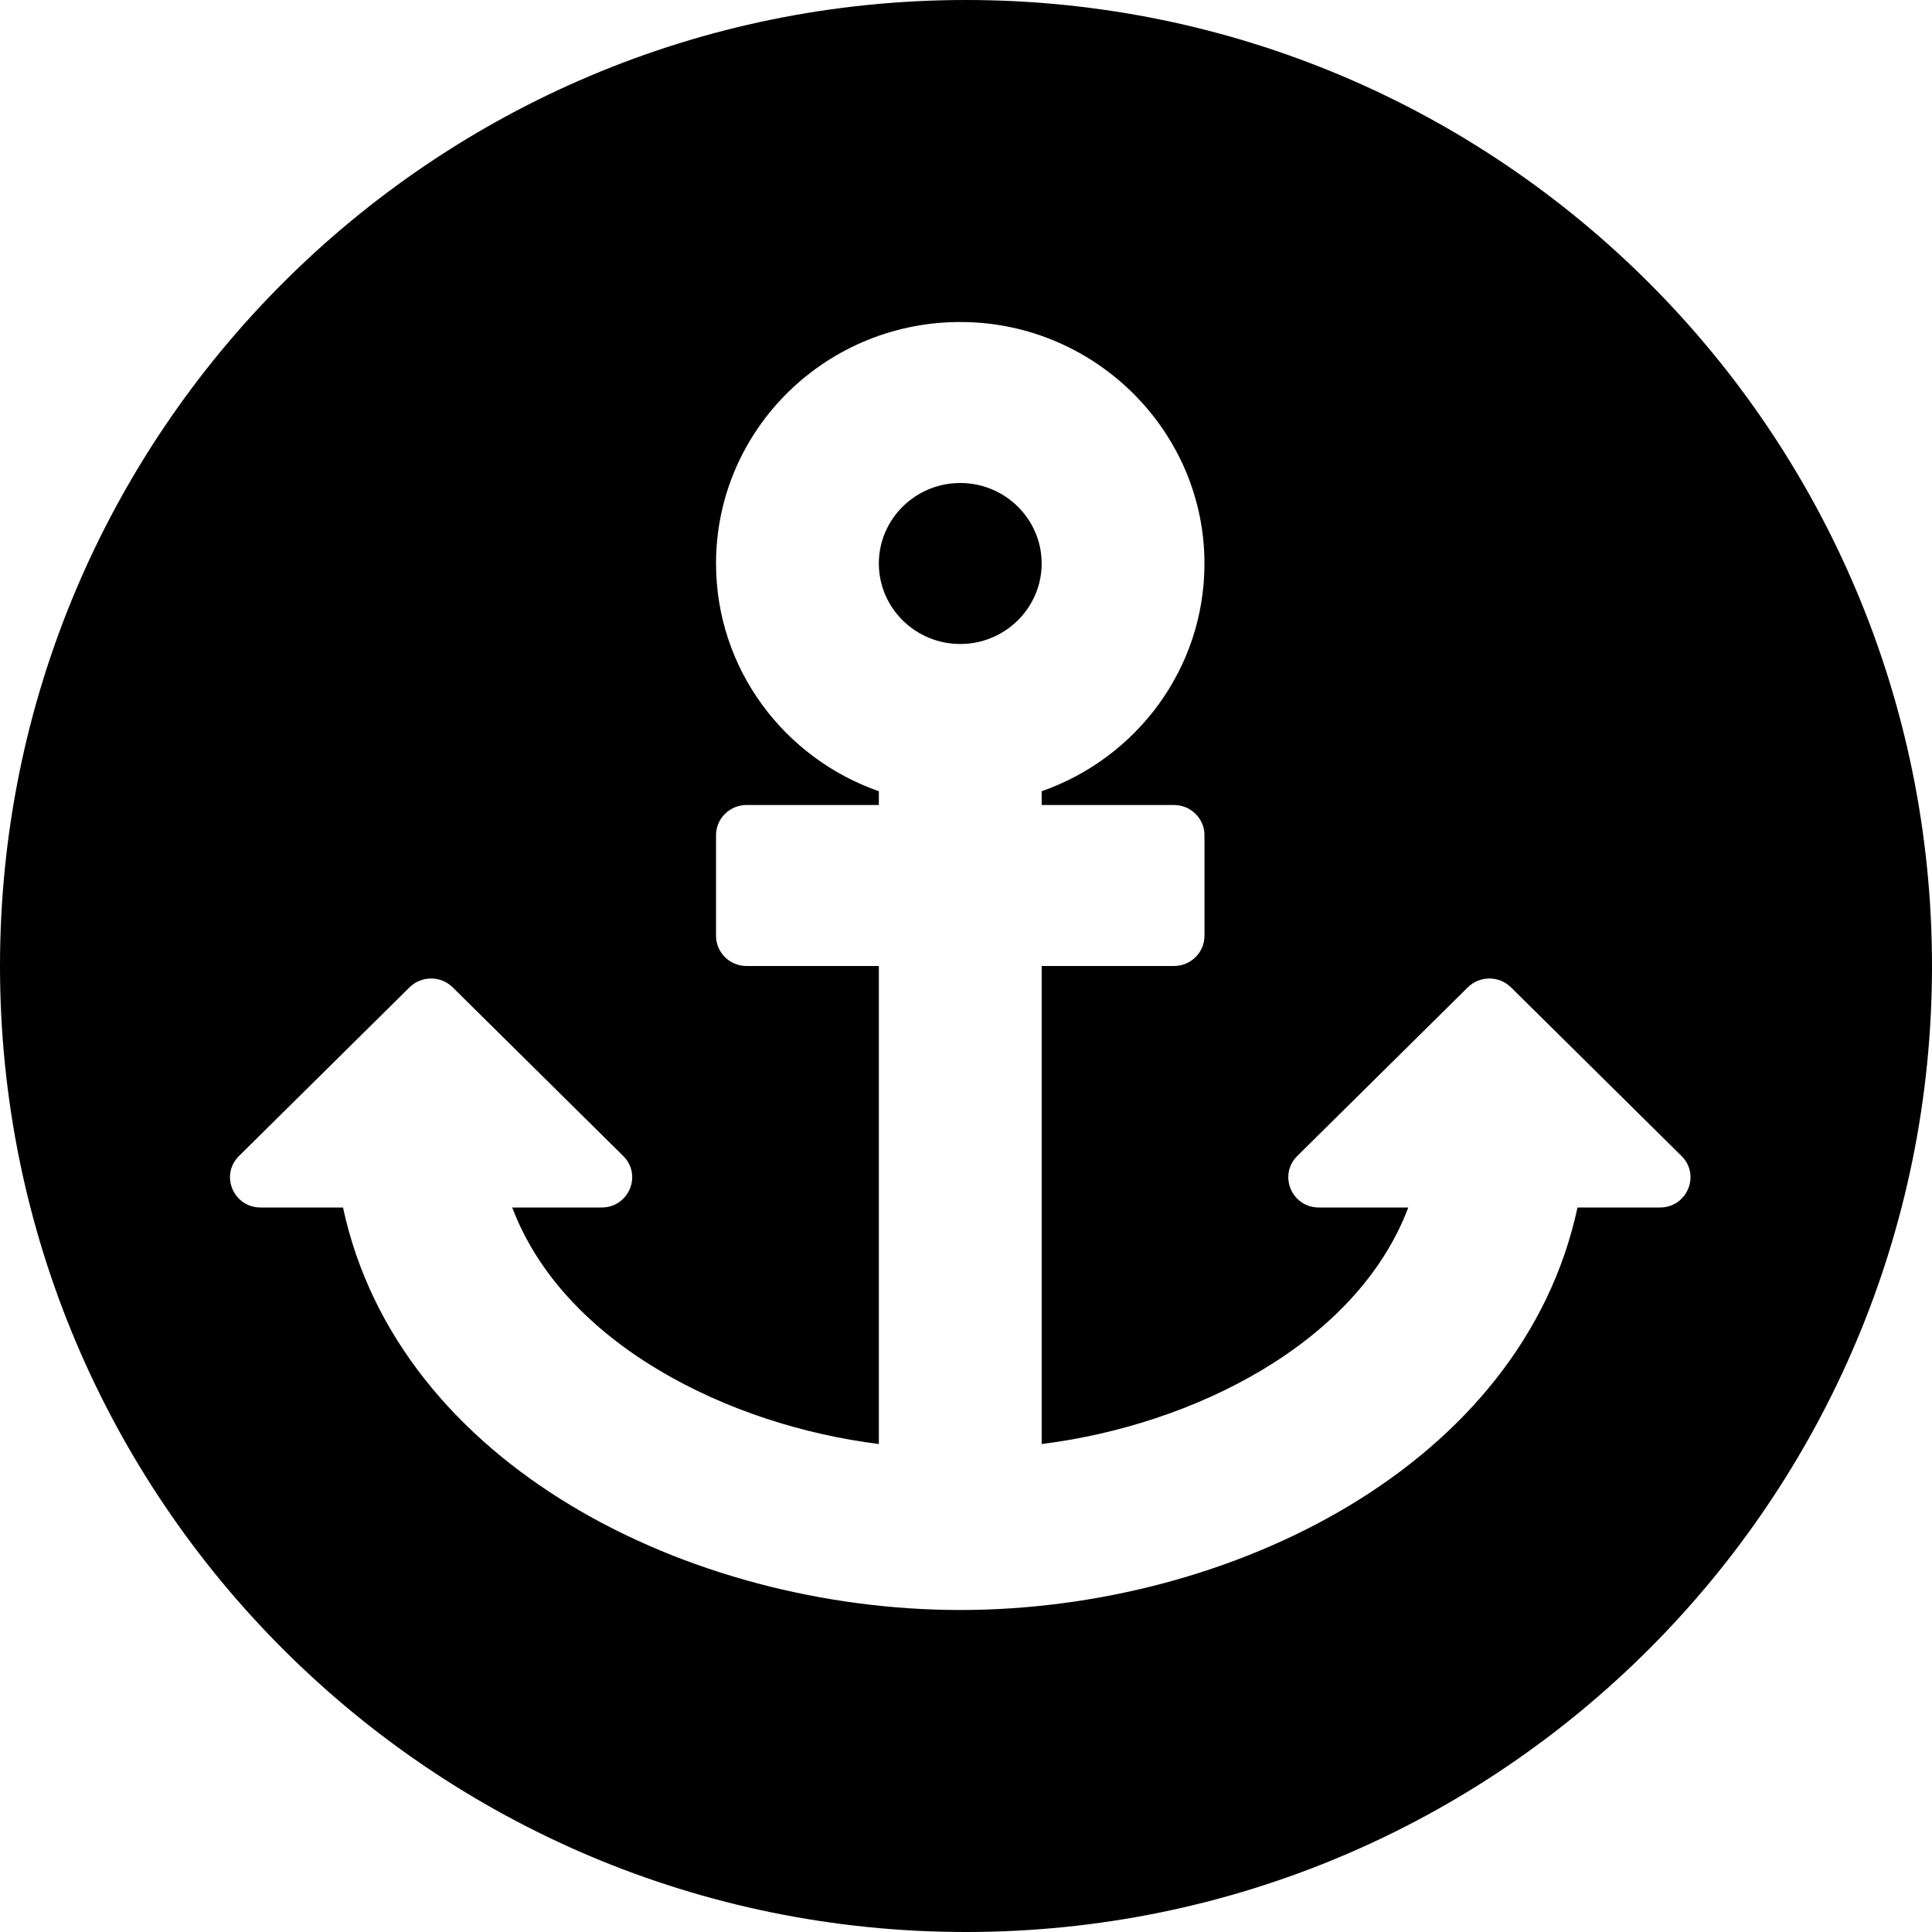
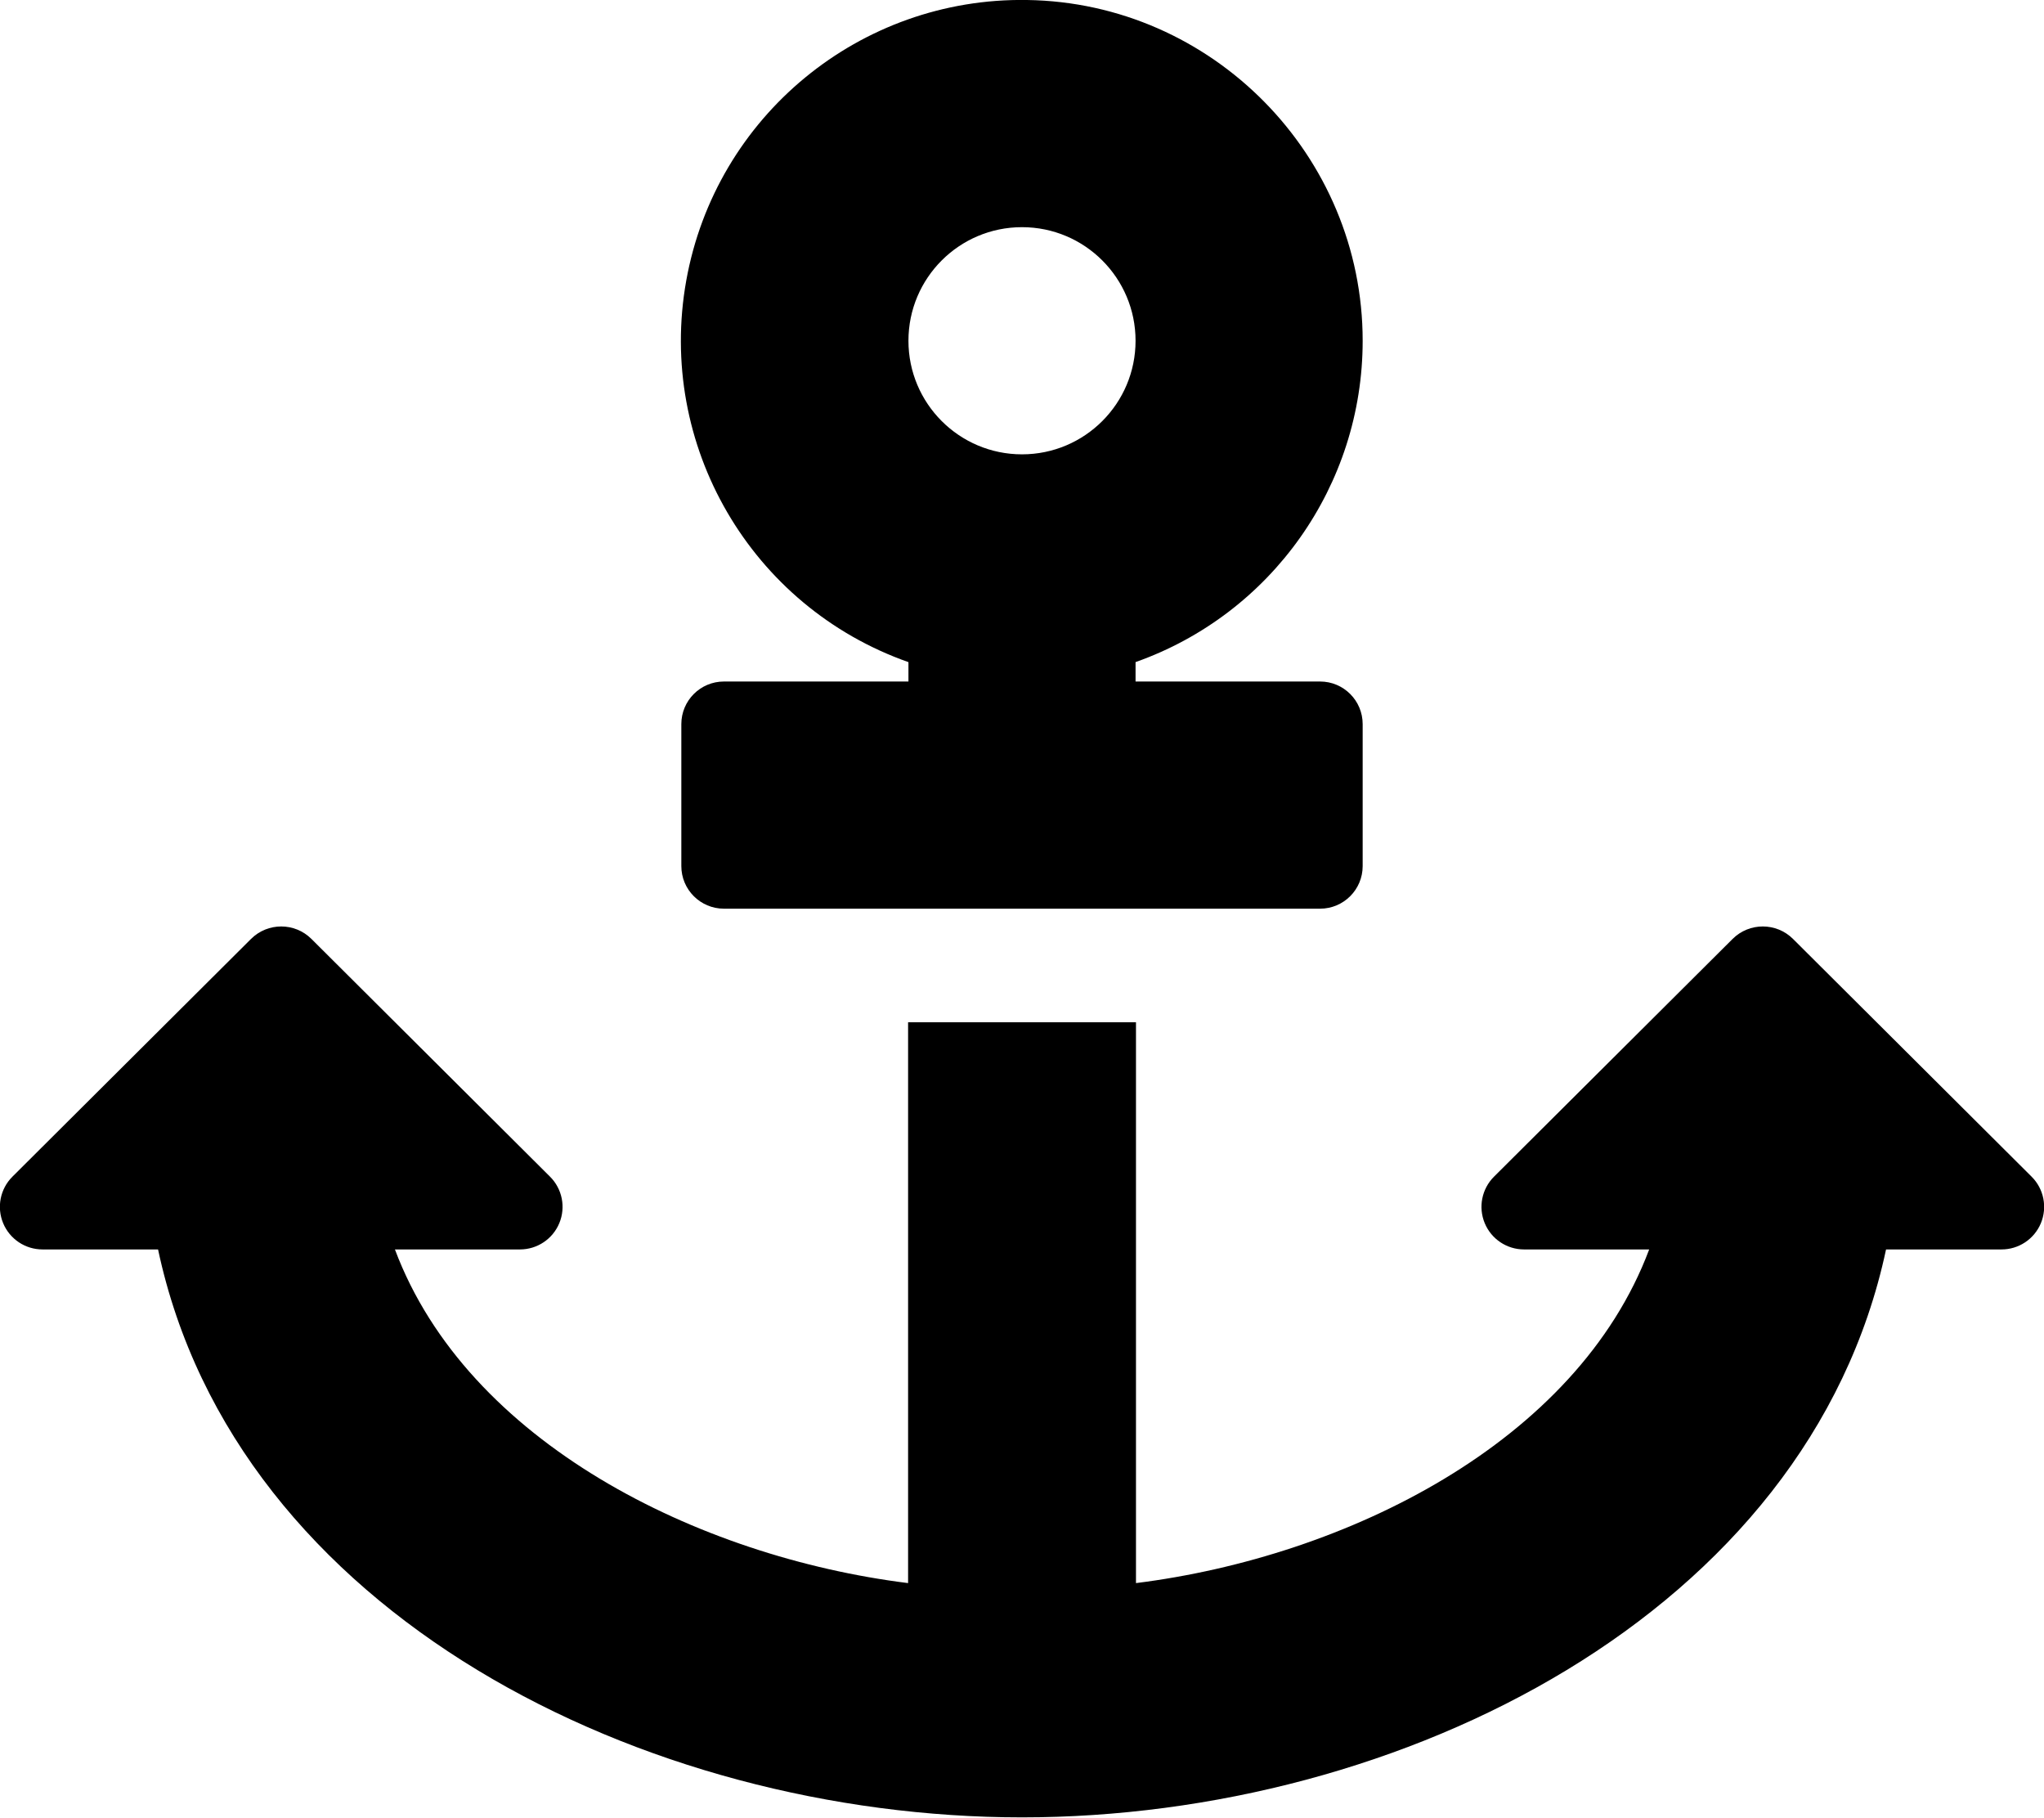
- <svg xmlns="http://www.w3.org/2000/svg" aria-hidden="true" viewBox="0 0 168 168">
-   <path d="M84 0c46.392 0 84 37.608 84 84s-37.608 84-84 84S0 130.392 0 84 37.608 0 84 0zM62.264 49c0 9.143 5.91 16.92 14.157 19.803V70H64.918c-1.466 0-2.654 1.175-2.654 2.625v8.75c0 1.45 1.188 2.625 2.654 2.625h11.503v41.566c-13.037-1.619-27.39-8.68-31.88-20.566h7.774c2.365 0 3.55-2.828 1.877-4.481L39.365 85.856a2.676 2.676 0 00-3.755 0L20.783 100.52C19.11 102.172 20.295 105 22.66 105h7.166c4.824 22.473 30.213 35 53.674 35 23.5 0 48.856-12.552 53.674-35h7.166c2.365 0 3.55-2.828 1.877-4.481L131.39 85.856a2.676 2.676 0 00-3.754 0l-14.828 14.663c-1.672 1.654-.488 4.481 1.877 4.481h7.775c-4.488 11.882-18.795 18.941-31.88 20.566V84h11.503c1.466 0 2.654-1.175 2.654-2.625v-8.75c0-1.45-1.188-2.625-2.654-2.625H90.579v-1.197c8.247-2.882 14.156-10.658 14.157-19.8.002-11.428-9.378-20.842-20.933-21-11.867-.165-21.54 9.3-21.54 20.997zM83.5 42c3.903 0 7.079 3.14 7.079 7s-3.176 7-7.079 7c-3.903 0-7.079-3.14-7.079-7s3.176-7 7.079-7z" fill="currentColor" fill-rule="evenodd" />
+ <svg xmlns="http://www.w3.org/2000/svg" aria-hidden="true" viewBox="0 0 576 512">
+   <path fill="currentColor" d="M372 192h-52v-5.47A96 96 0 00384 96c0-52.22-42.36-95.25-94.58-96A96 96 0 00256 186.54V192h-52a12 12 0 00-12 12v40a12 12 0 0012 12h168a12 12 0 0012-12v-40a12 12 0 00-12-12zM288 64a32 32 0 11-32 32 32 32 0 0132-32z" />
+   <path fill="currentColor" d="M564 352h-32.51C509.63 454.62 394.61 512 288 512c-106.41 0-221.58-57.27-243.46-160H12a12 12 0 01-8.51-20.49l67.26-67a12.07 12.07 0 0117 0l67.26 67a12 12 0 01-8.46 20.49h-35.26c20.37 54.34 85.47 86.62 144.61 94V288h64.22v158c59.36-7.43 124.26-39.7 144.62-94h-35.26a12 12 0 01-8.48-20.49l67.26-67a12.07 12.07 0 0117 0l67.26 67A12 12 0 01564 352z" />
</svg>
